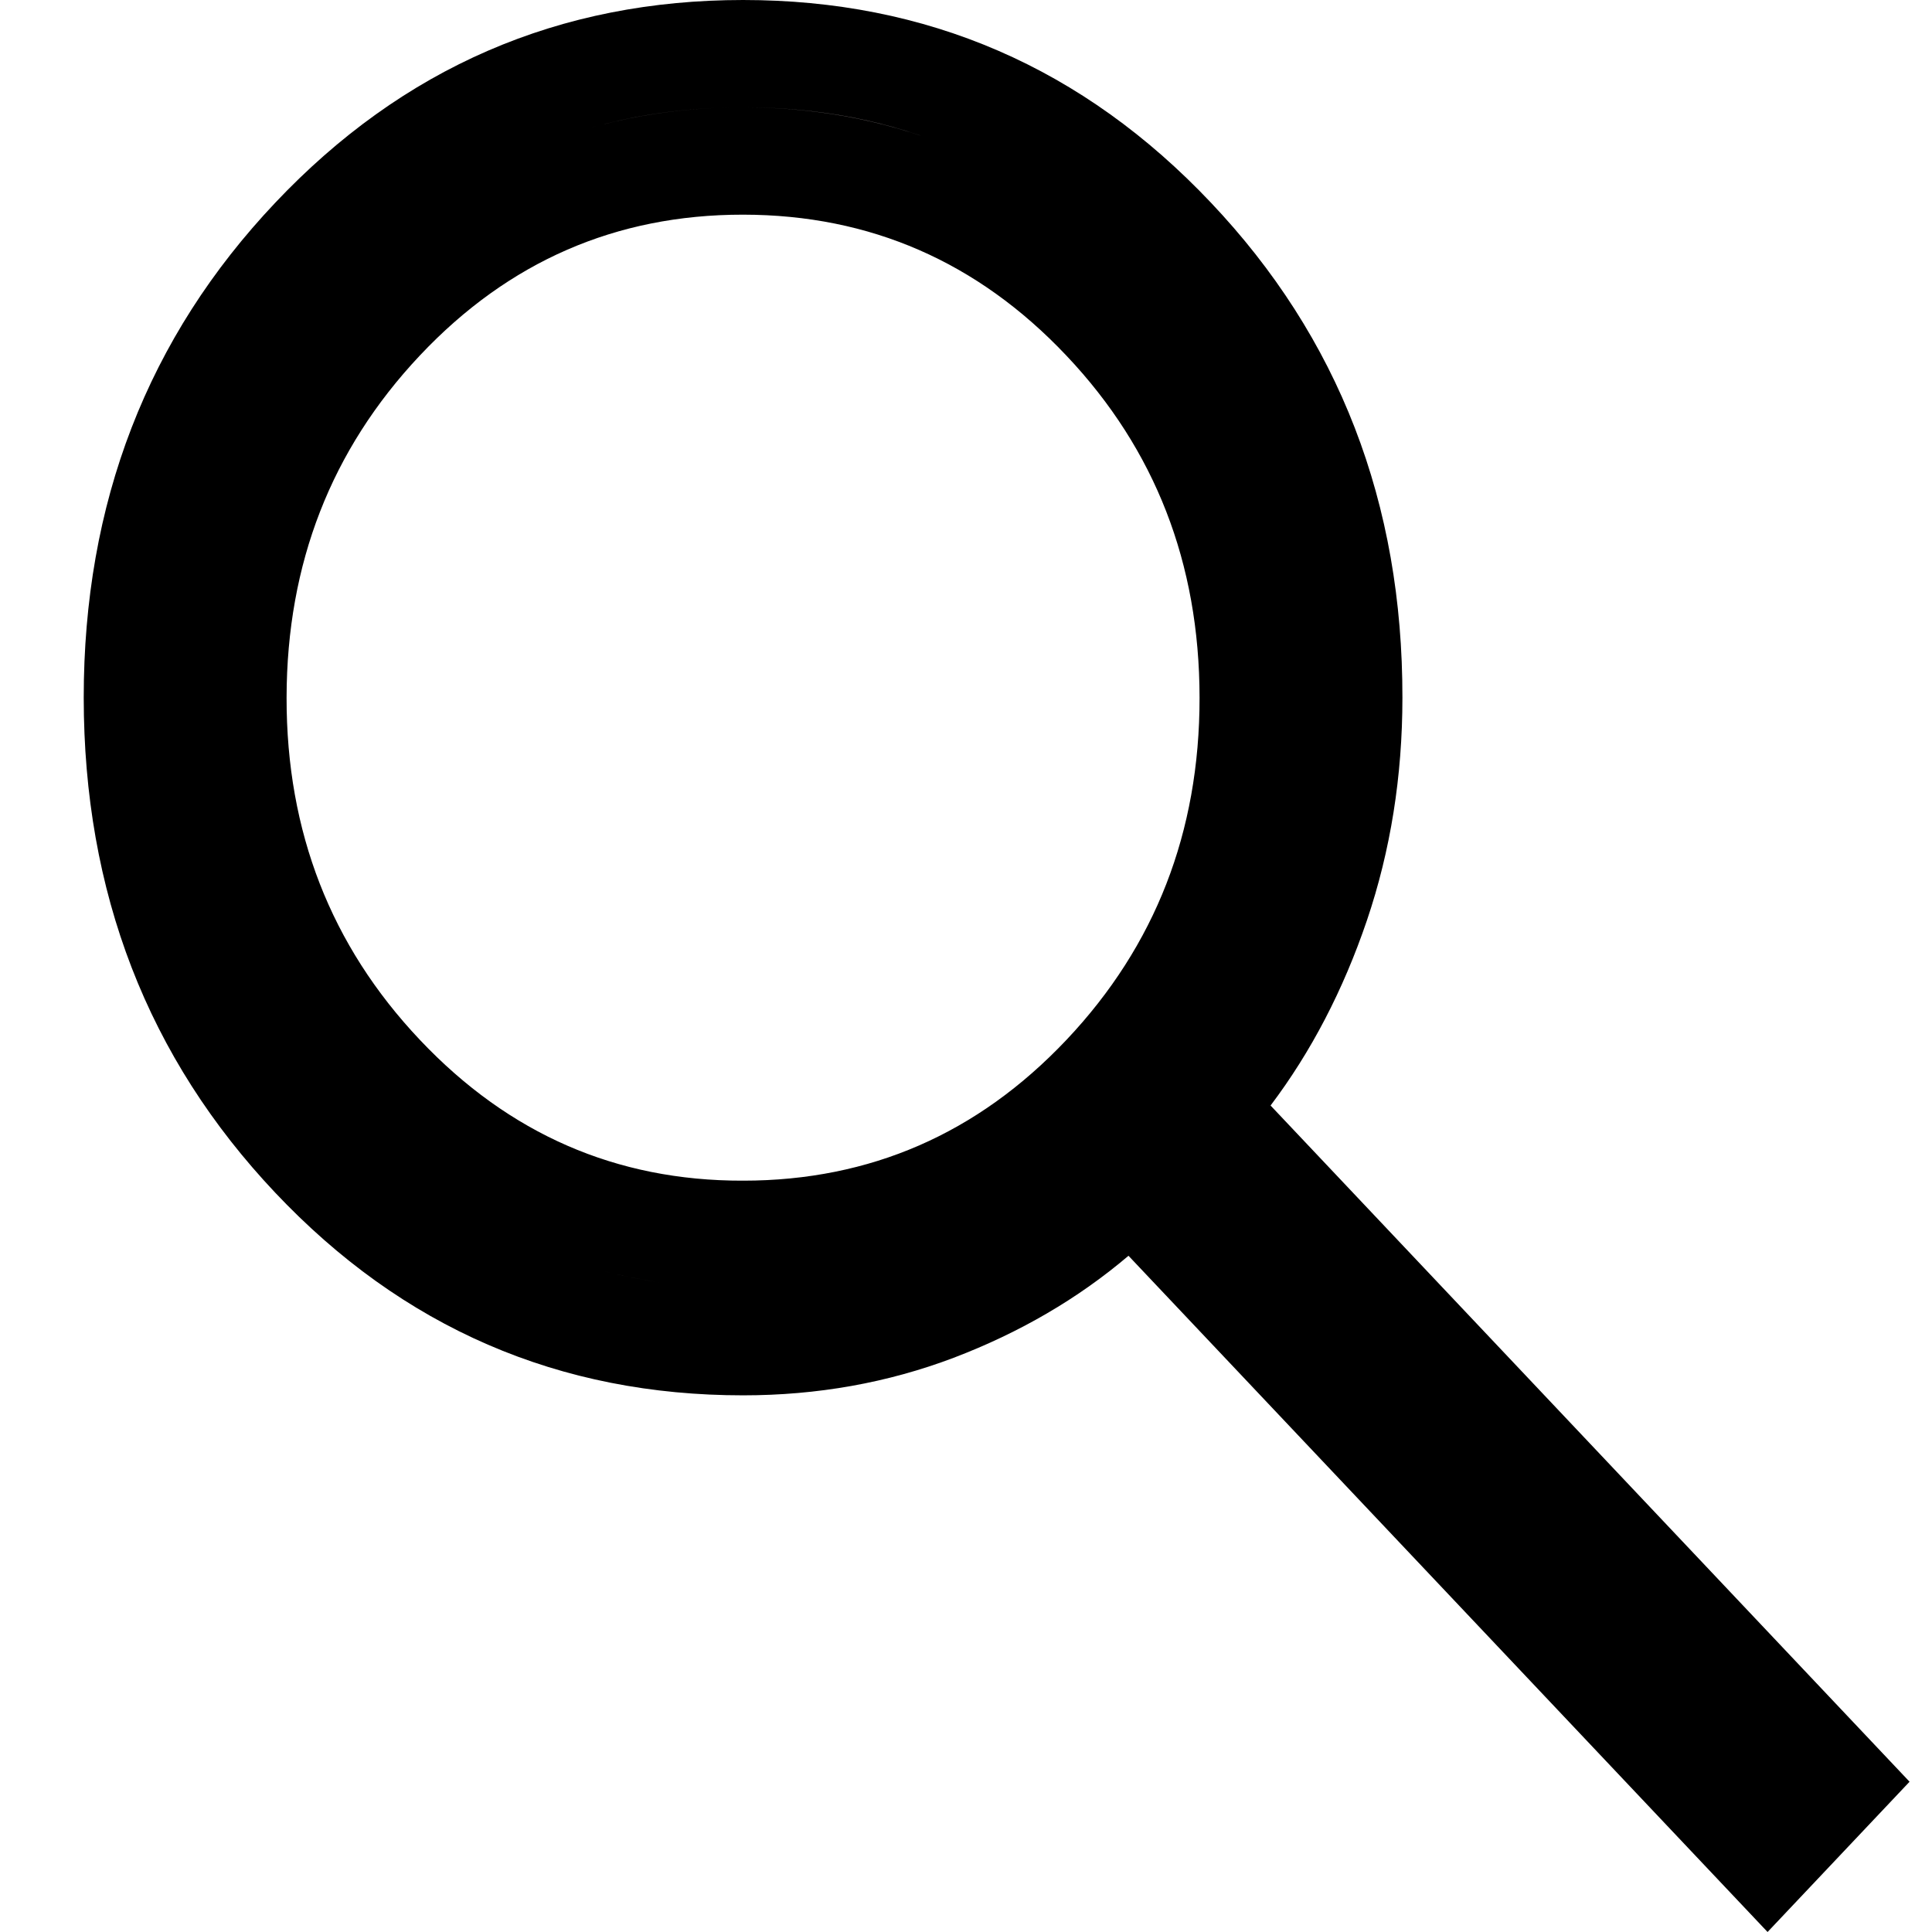
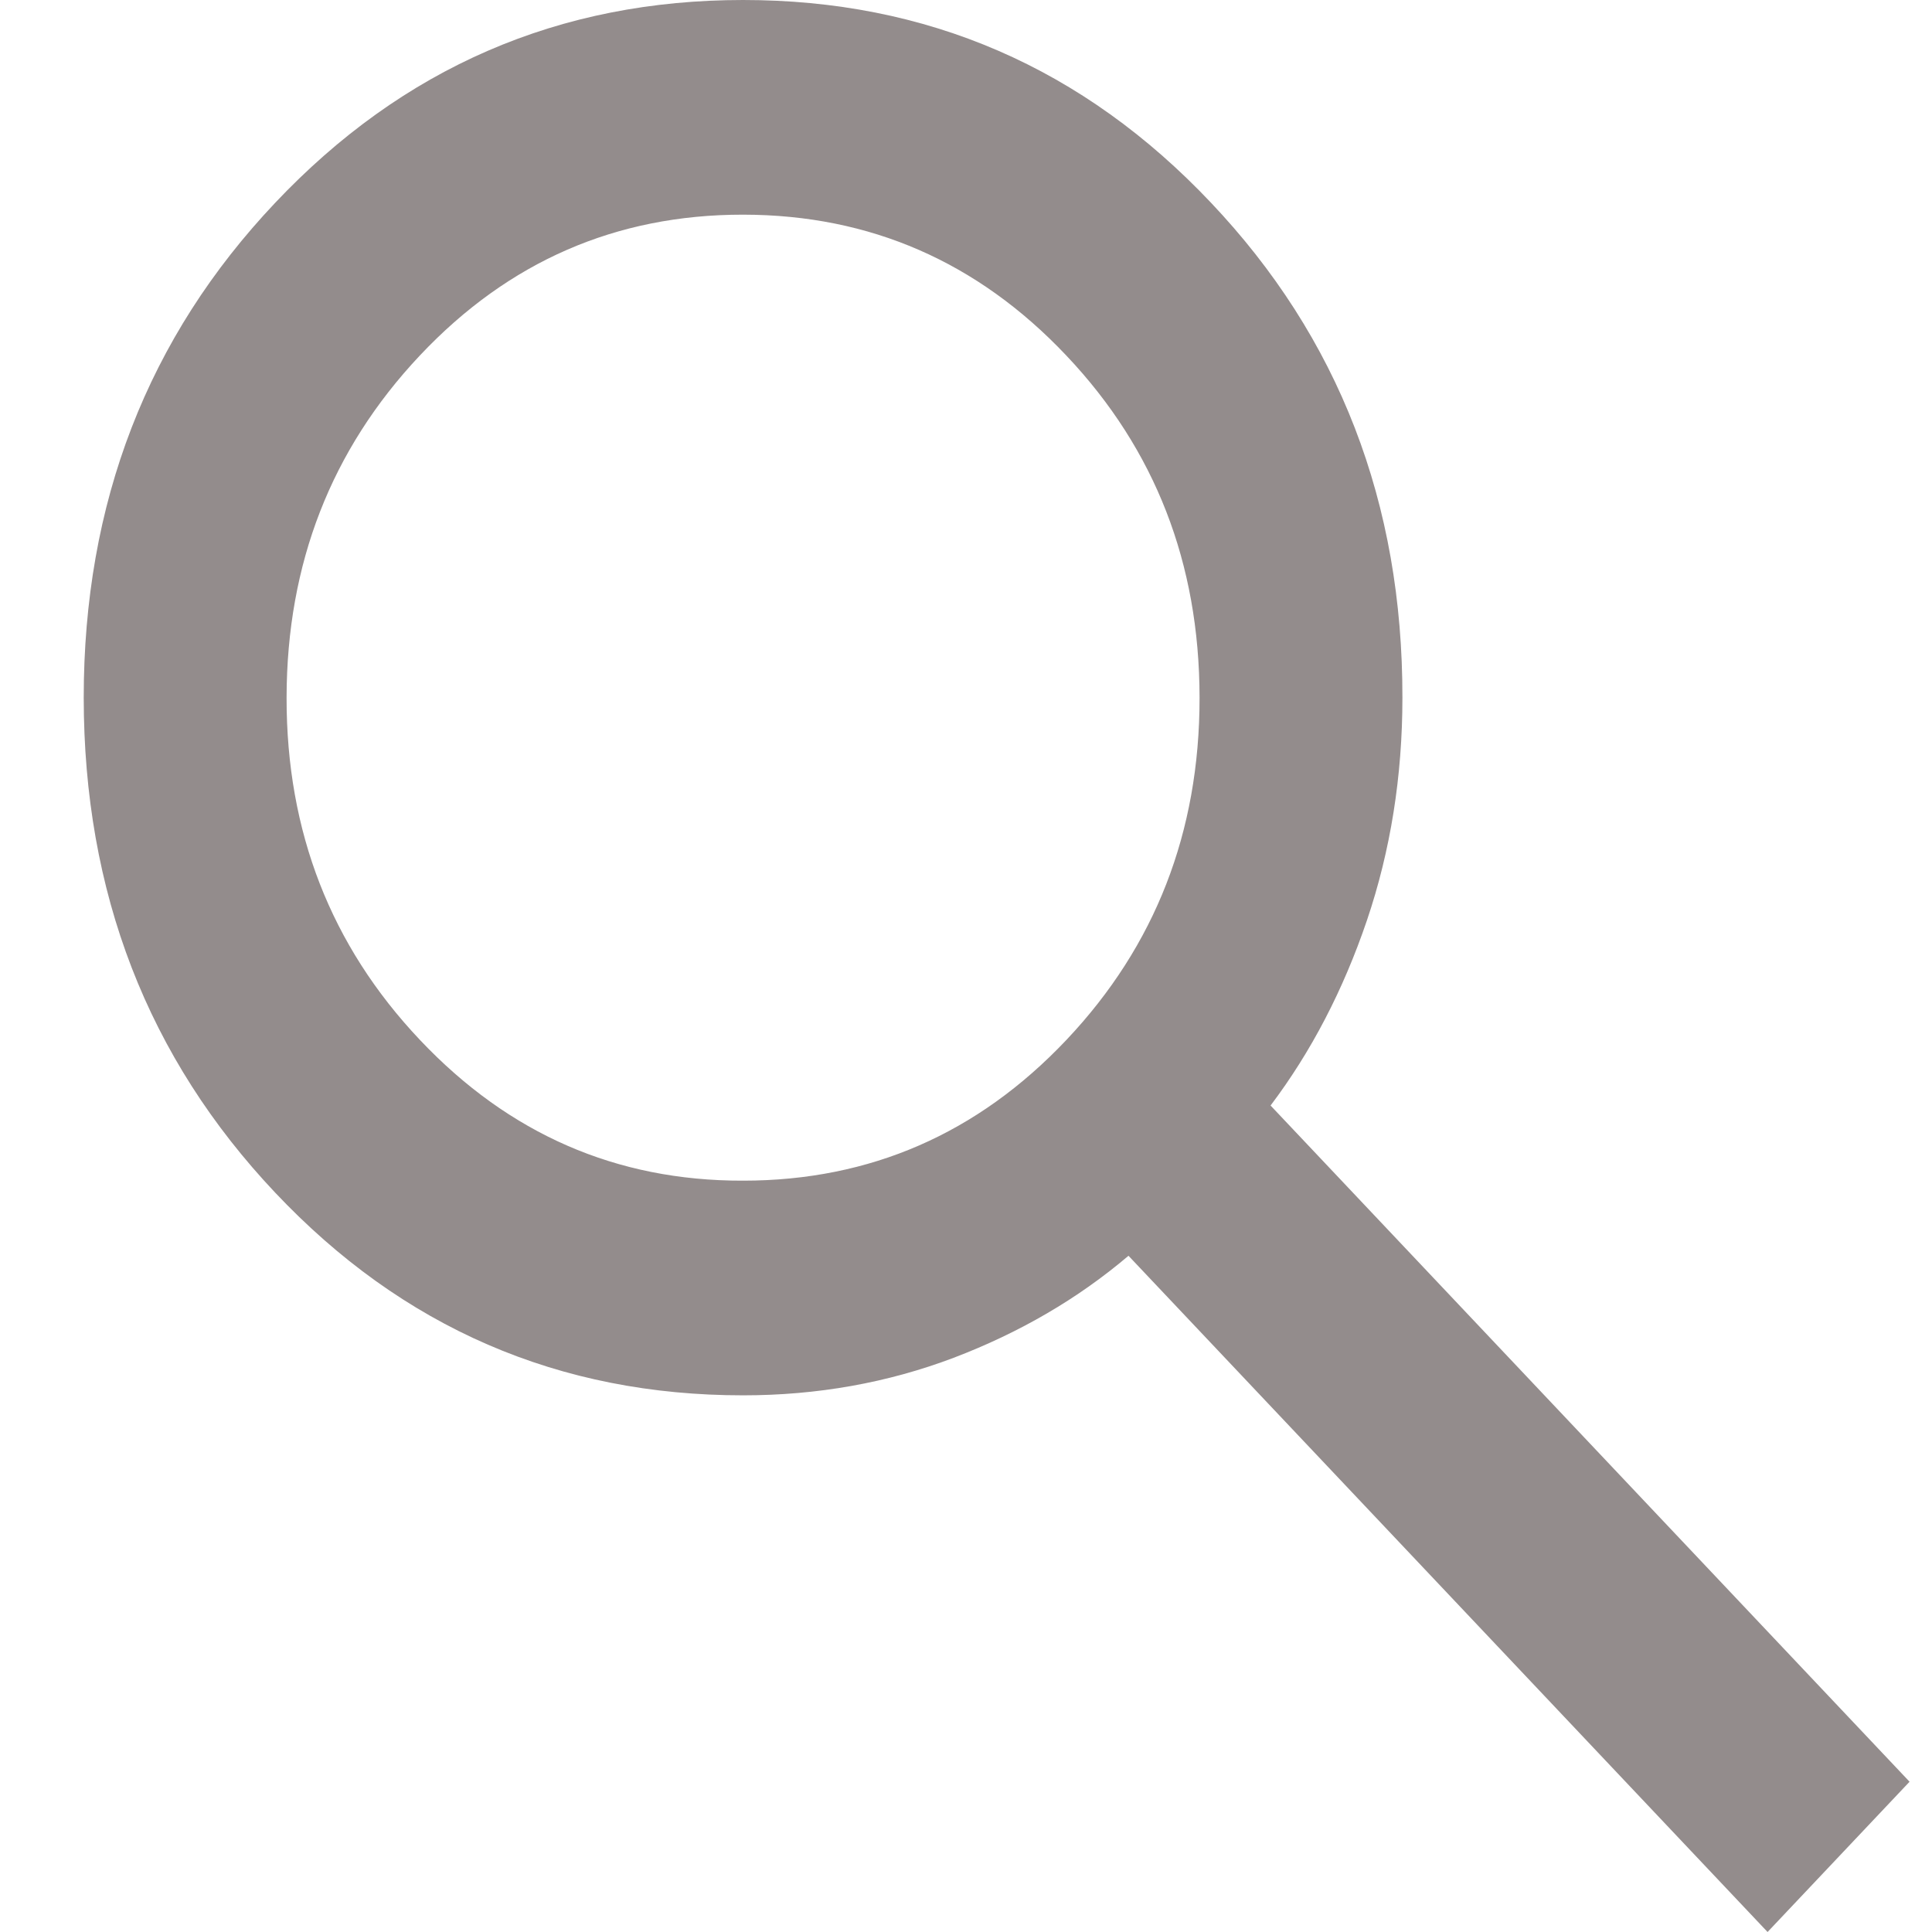
<svg xmlns="http://www.w3.org/2000/svg" width="18" height="18" viewBox="0 0 18 18" fill="none">
-   <path d="M6.923 11.5C8.245 11.5 9.38 11.004 10.299 10.032C11.218 9.06 11.677 7.873 11.676 6.5C11.675 5.127 11.217 3.94 10.299 2.97C9.381 1.998 8.246 1.501 6.924 1.5C5.6 1.499 4.465 1.995 3.547 2.97C2.631 3.943 2.172 5.129 2.17 6.499C2.168 7.87 2.628 9.058 3.548 10.031C4.469 11.006 5.603 11.503 6.923 11.5ZM6.923 11.5V11L6.924 11.5C6.924 11.5 6.924 11.5 6.923 11.5ZM16.468 17.272L10.878 11.357L10.553 11.012L10.191 11.318C9.765 11.68 9.271 11.968 8.707 12.183C8.152 12.393 7.559 12.5 6.923 12.5C5.345 12.5 4.023 11.928 2.928 10.769C1.831 9.608 1.281 8.195 1.28 6.5C1.28 4.805 1.83 3.392 2.928 2.232C4.025 1.072 5.347 0.5 6.923 0.5C8.5 0.5 9.822 1.072 10.919 2.232C12.018 3.392 12.568 4.805 12.566 6.499V6.5C12.566 7.182 12.463 7.82 12.262 8.414C12.057 9.018 11.781 9.545 11.439 9.998L11.183 10.336L11.474 10.643L17.103 16.6L16.468 17.272Z" fill="#938C8C" stroke="black" />
+   <path d="M6.923 11.5C8.245 11.5 9.38 11.004 10.299 10.032C11.218 9.06 11.677 7.873 11.676 6.5C11.675 5.127 11.217 3.94 10.299 2.97C9.381 1.998 8.246 1.501 6.924 1.5C5.6 1.499 4.465 1.995 3.547 2.97C2.631 3.943 2.172 5.129 2.17 6.499C2.168 7.87 2.628 9.058 3.548 10.031C4.469 11.006 5.603 11.503 6.923 11.5ZM6.923 11.5V11L6.924 11.5C6.924 11.5 6.924 11.5 6.923 11.5ZM16.468 17.272L10.878 11.357L10.553 11.012L10.191 11.318C9.765 11.68 9.271 11.968 8.707 12.183C8.152 12.393 7.559 12.5 6.923 12.5C5.345 12.5 4.023 11.928 2.928 10.769C1.831 9.608 1.281 8.195 1.28 6.5C1.28 4.805 1.83 3.392 2.928 2.232C4.025 1.072 5.347 0.5 6.923 0.5C8.5 0.5 9.822 1.072 10.919 2.232C12.018 3.392 12.568 4.805 12.566 6.499V6.5C12.566 7.182 12.463 7.82 12.262 8.414C12.057 9.018 11.781 9.545 11.439 9.998L11.183 10.336L11.474 10.643L17.103 16.6L16.468 17.272Z" fill="#938C8C" stroke="#938C8C" />
</svg>
